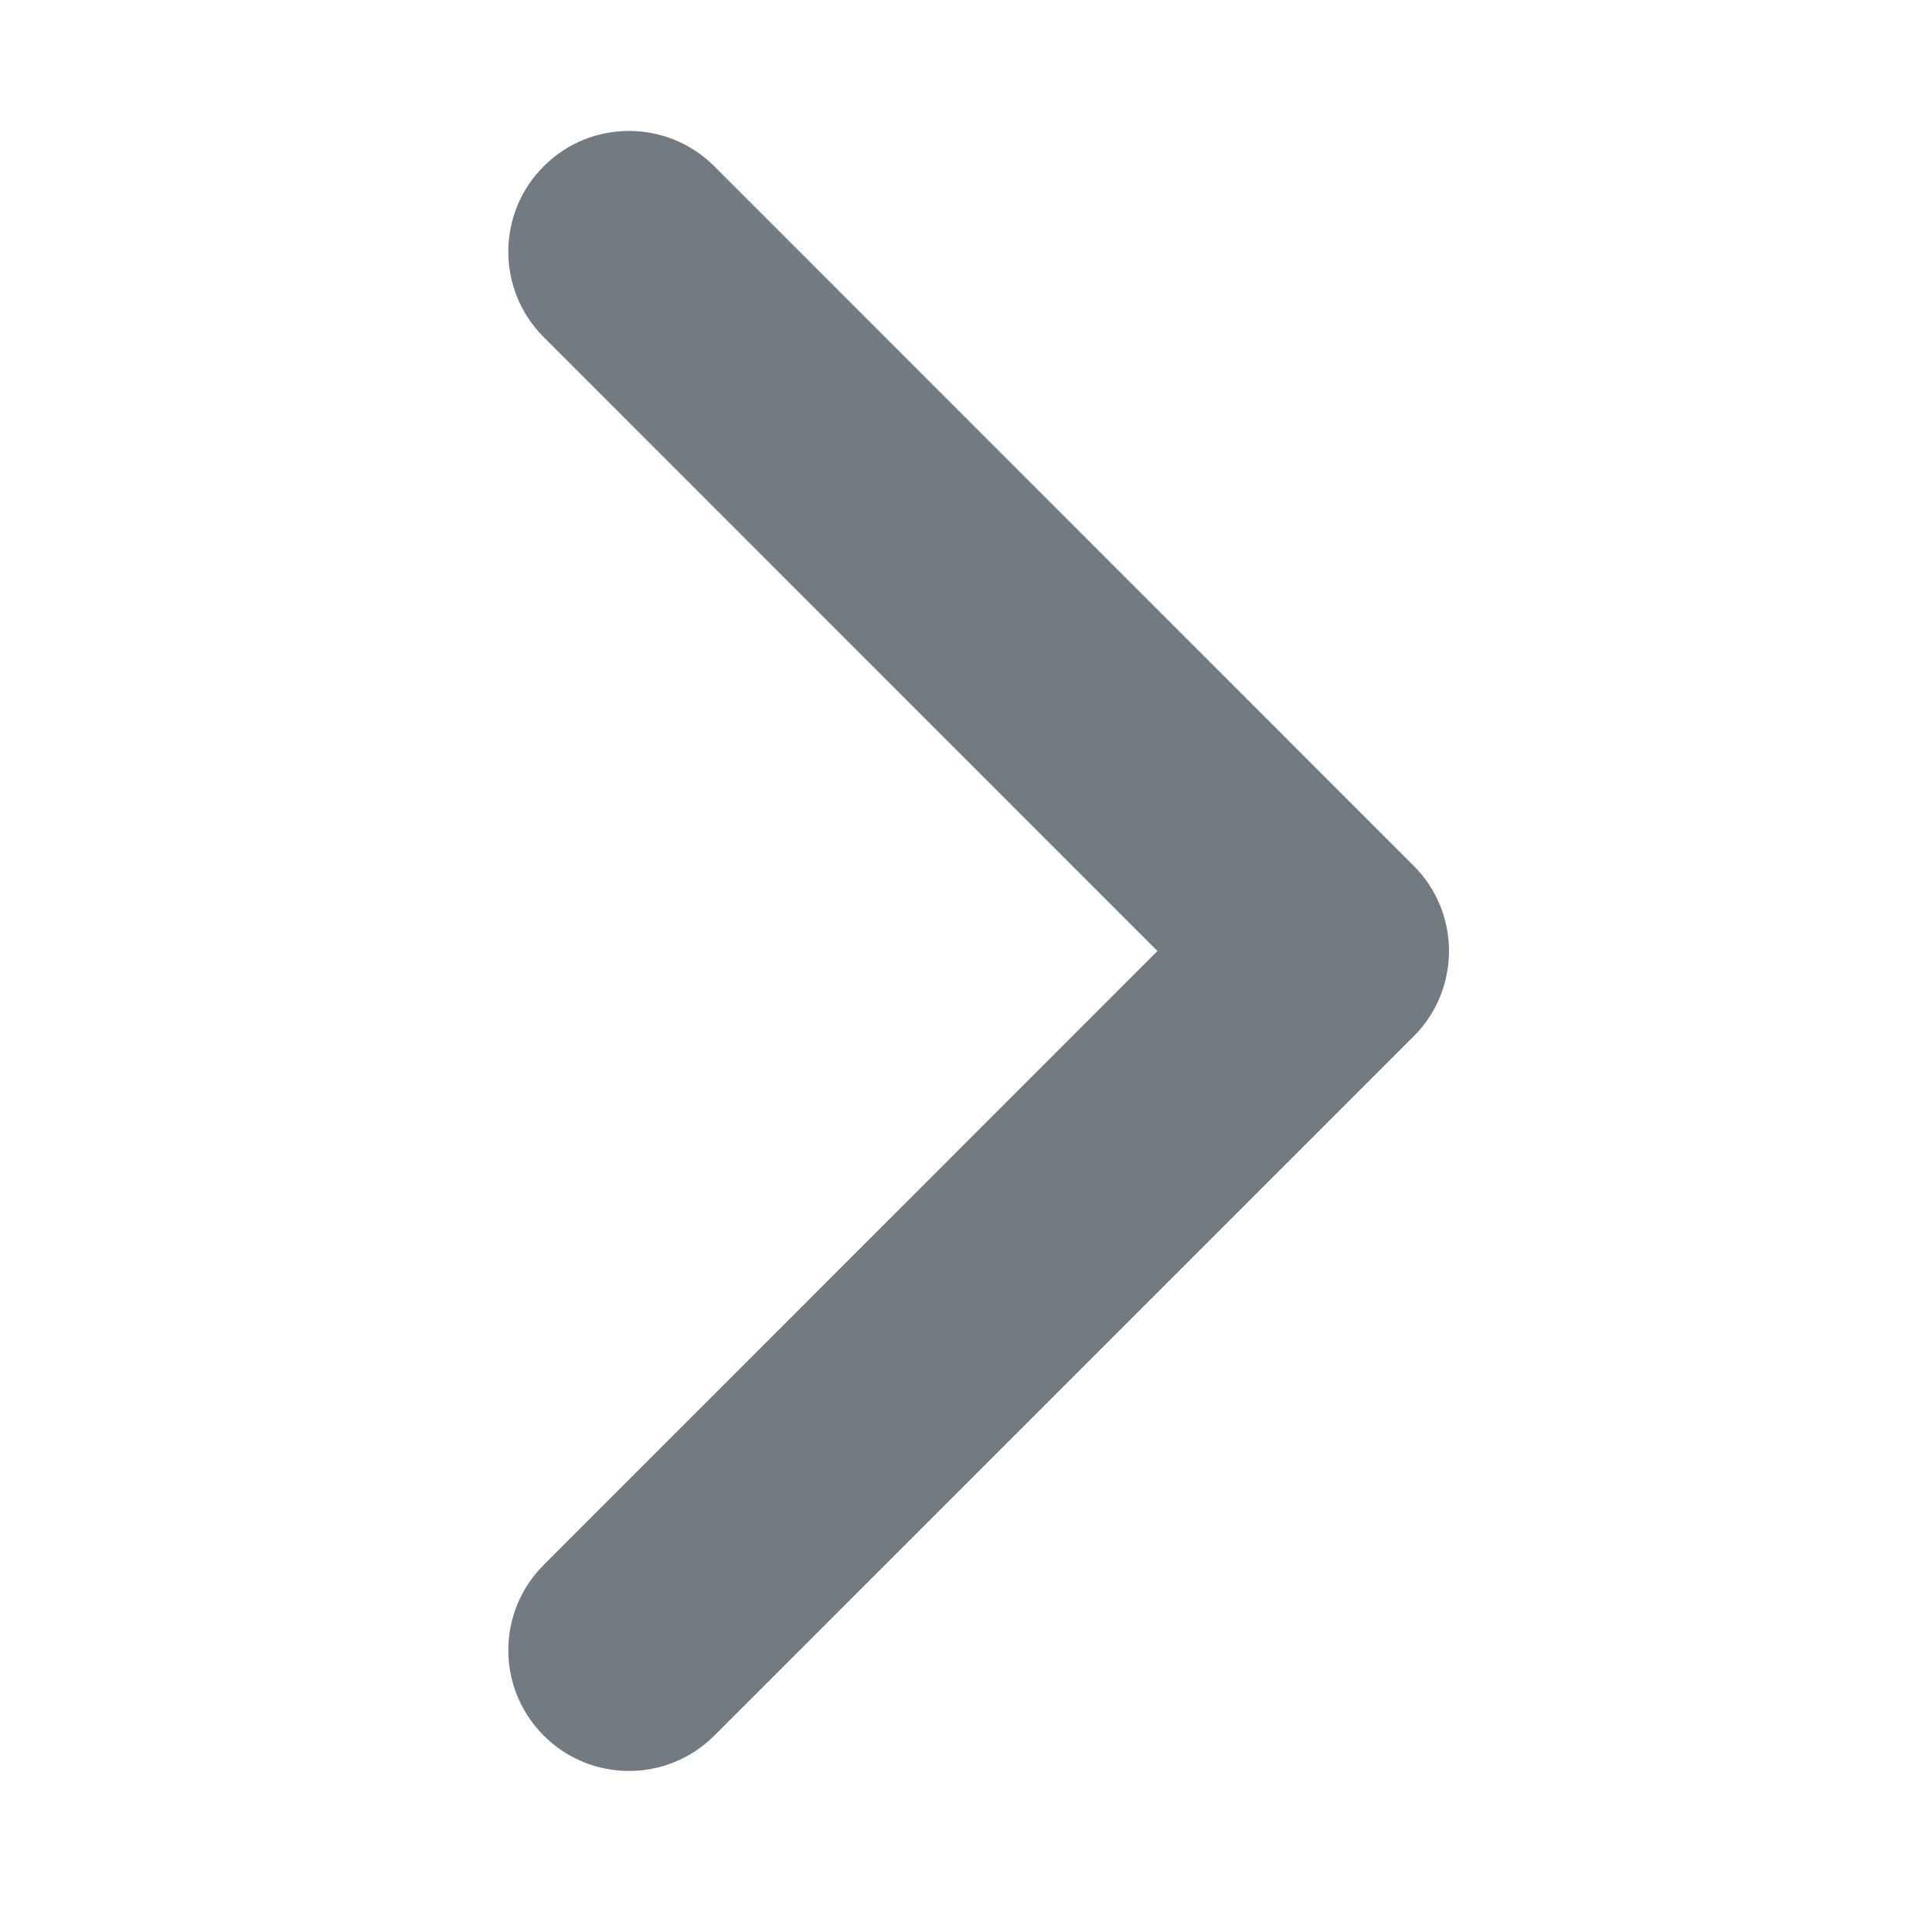
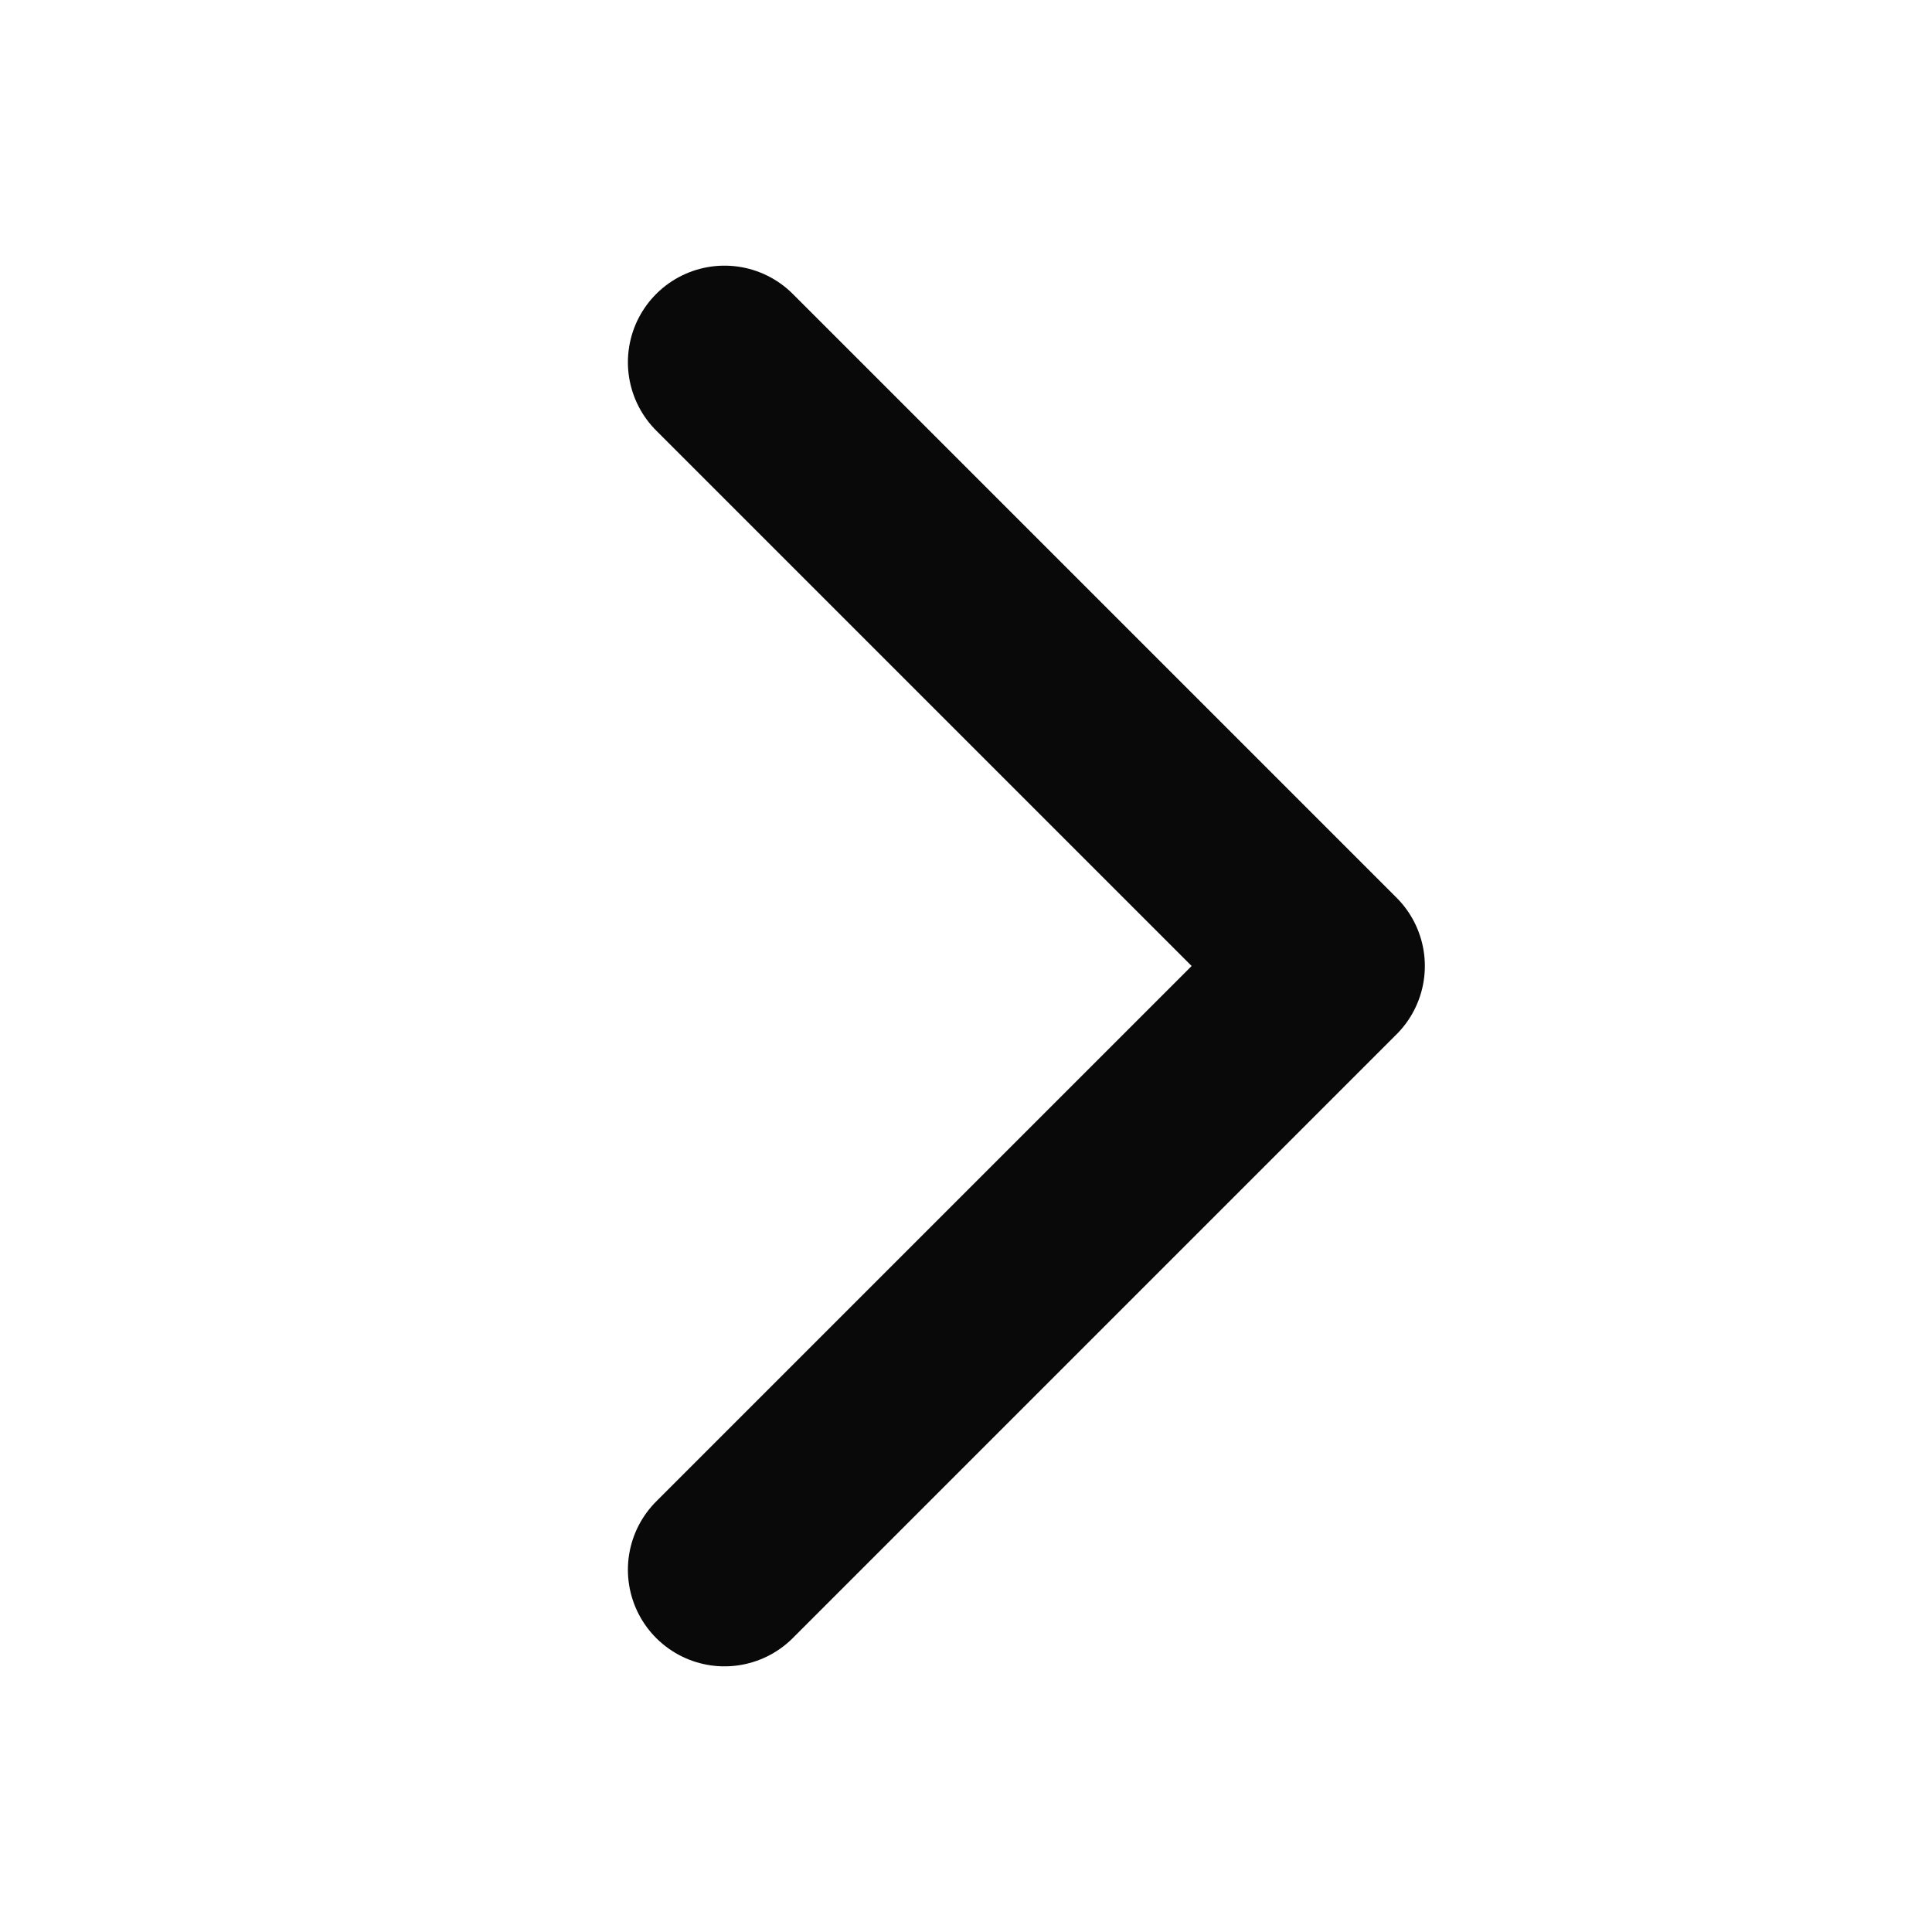
- <svg xmlns="http://www.w3.org/2000/svg" width="12" height="12" viewBox="0 0 12 12" fill="none">
-   <path fill-rule="evenodd" clip-rule="evenodd" d="M3.377 9.72C3.084 10.013 3.084 10.487 3.377 10.78C3.669 11.073 4.144 11.073 4.437 10.78L8.78 6.437C8.799 6.419 8.816 6.4 8.832 6.38C8.91 6.285 8.961 6.174 8.984 6.06C8.995 6.009 9 5.958 9 5.907C9 5.715 8.927 5.523 8.78 5.377L4.437 1.033C4.144 0.74 3.669 0.74 3.377 1.033C3.084 1.326 3.084 1.801 3.377 2.094L7.189 5.907L3.377 9.72Z" fill="#727A82" />
+ <svg xmlns="http://www.w3.org/2000/svg" width="20" height="20" viewBox="0 0 20 20" fill="none">
+   <path d="M7.5 3.75L13.75 10L7.5 16.25" stroke="#090909" stroke-width="2" stroke-linecap="round" stroke-linejoin="round" />
</svg>
